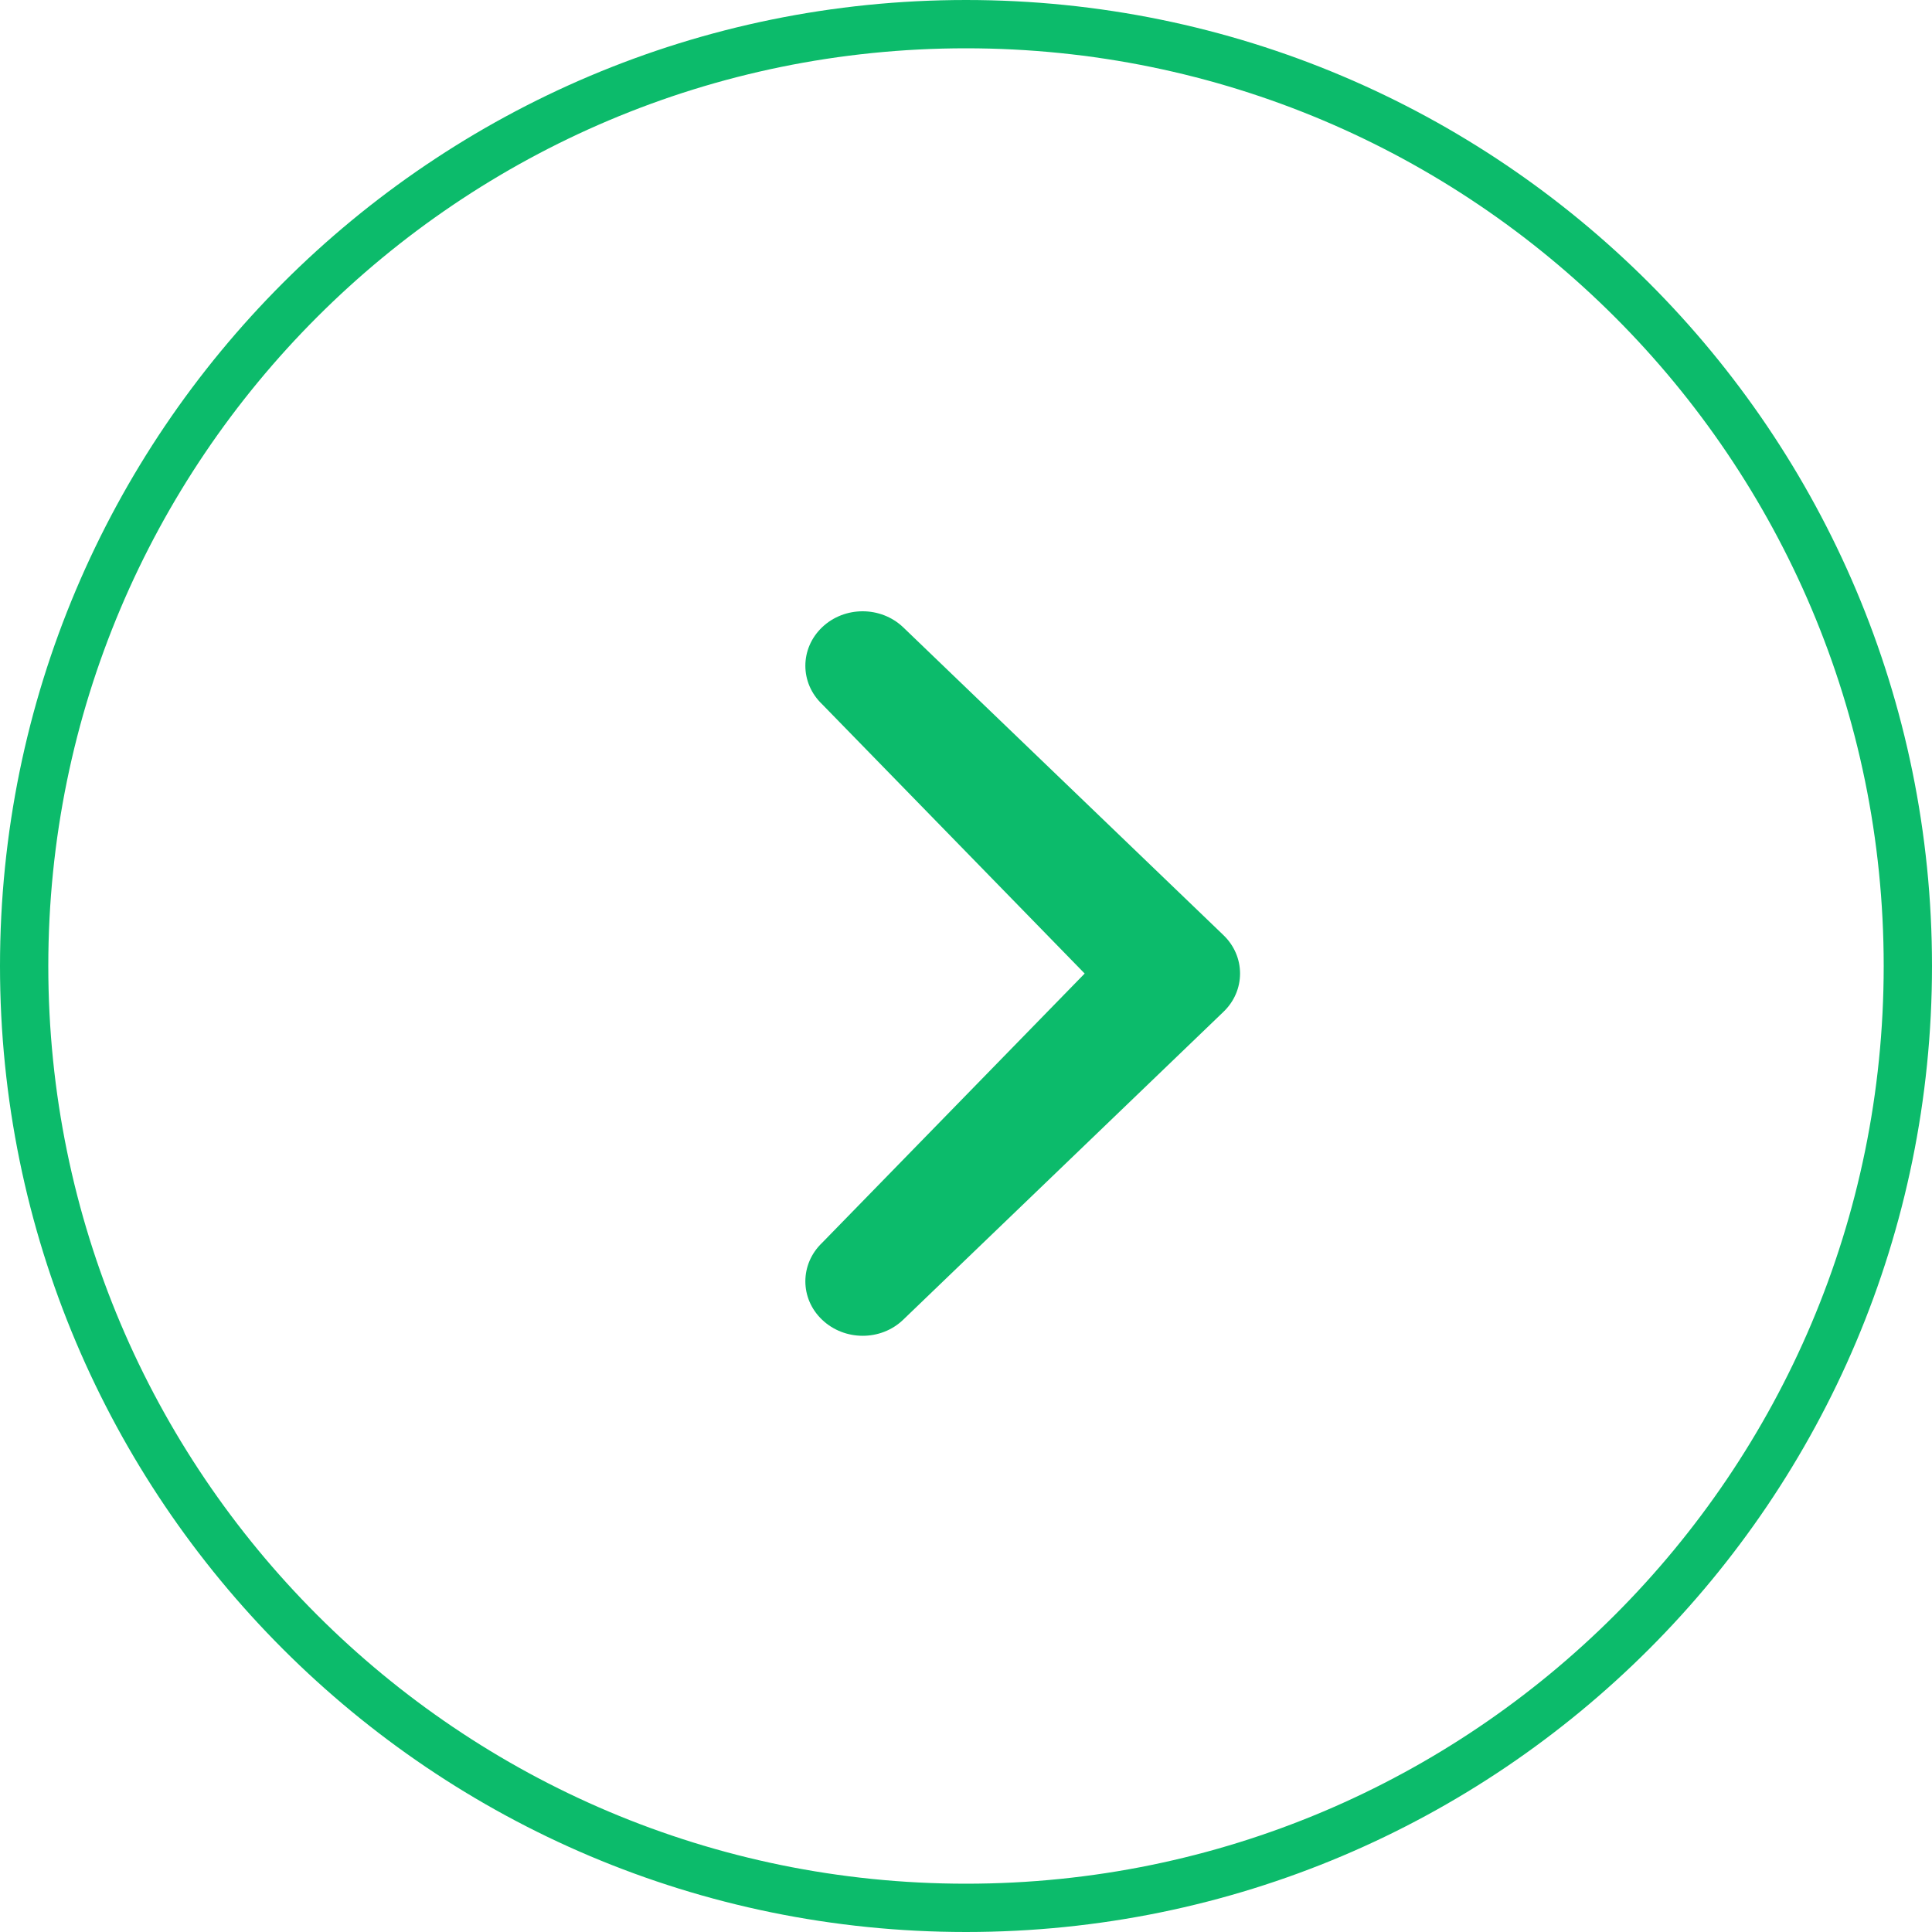
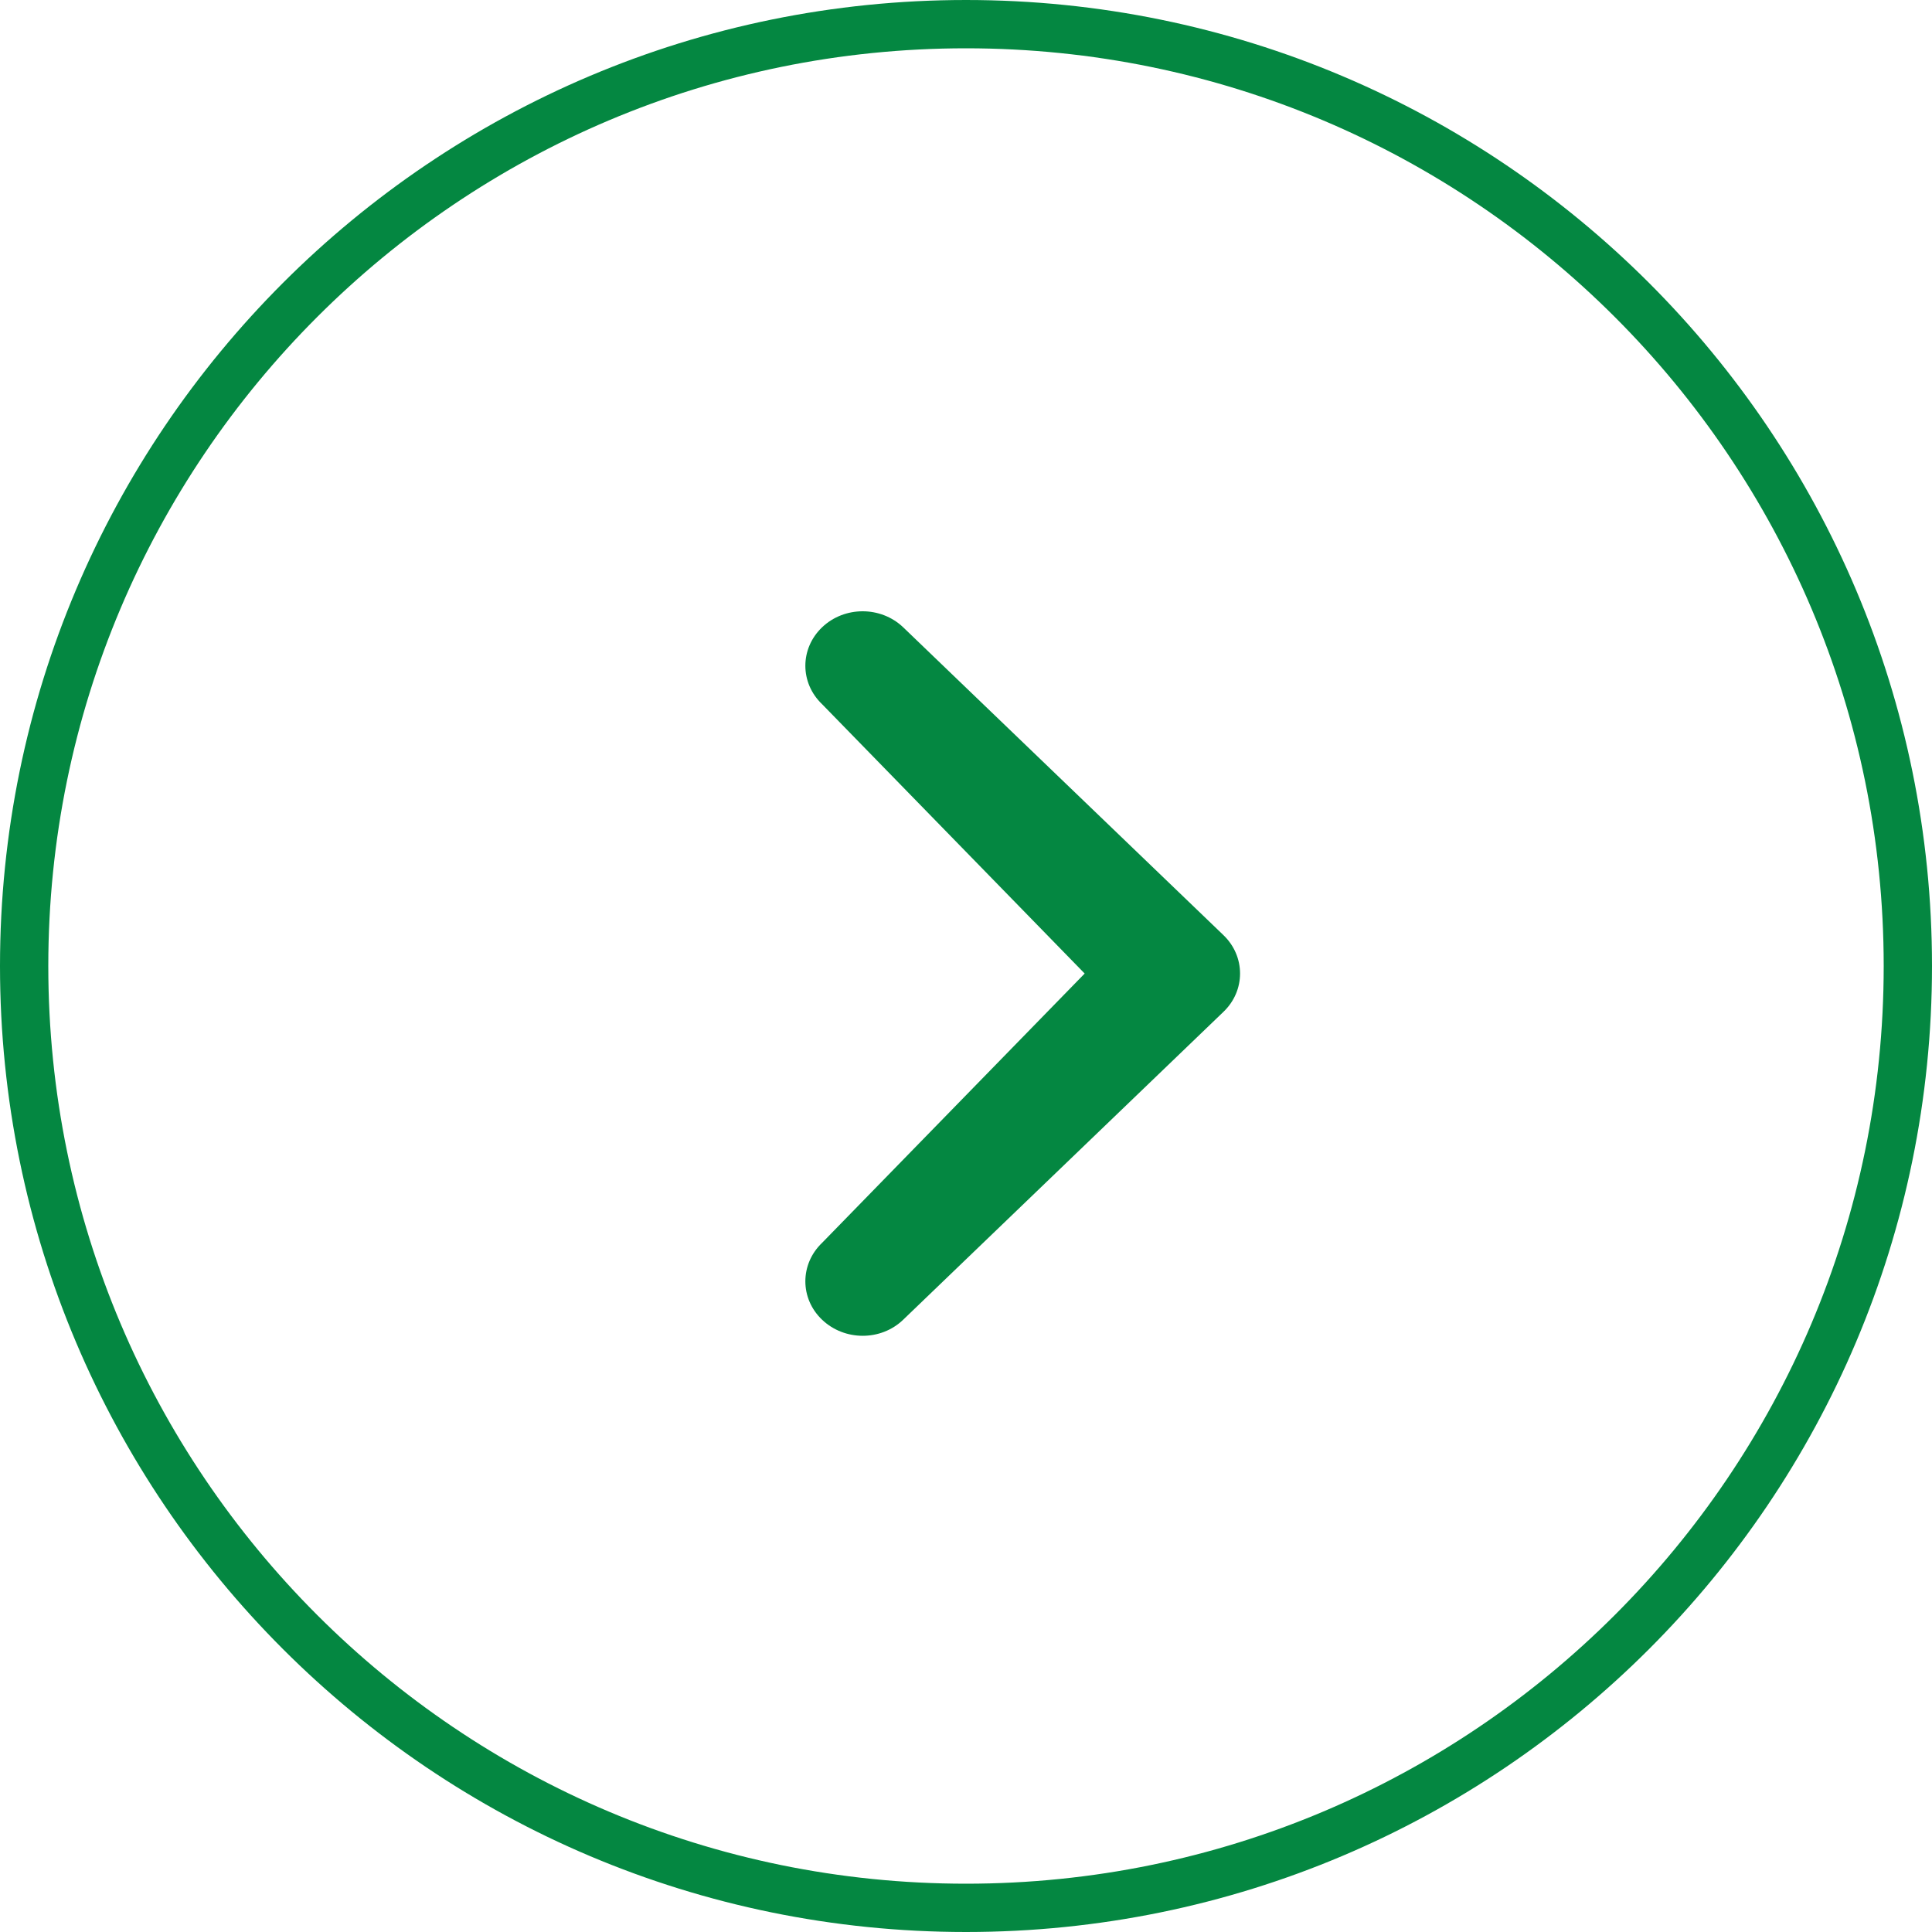
<svg xmlns="http://www.w3.org/2000/svg" width="40" height="40" viewBox="0 0 40 40" fill="none">
-   <circle cx="20" cy="20" r="19.5" stroke="#0CBB6B" />
-   <path d="M22.457 20.156L17.022 14.581C16.558 14.14 16.558 13.428 17.022 12.986C17.485 12.546 18.235 12.546 18.698 12.986L25.326 19.357C25.79 19.799 25.79 20.513 25.326 20.953L18.698 27.325C18.236 27.768 17.485 27.765 17.022 27.325C16.558 26.886 16.558 26.172 17.022 25.73L22.457 20.156Z" fill="#0CBB6B" />
+   <circle cx="20" cy="20" r="19.5" stroke="#048741" />
+   <path d="M22.457 20.156L17.022 14.581C16.558 14.14 16.558 13.428 17.022 12.986C17.485 12.546 18.235 12.546 18.698 12.986L25.326 19.357C25.79 19.799 25.79 20.513 25.326 20.953L18.698 27.325C18.236 27.768 17.485 27.765 17.022 27.325C16.558 26.886 16.558 26.172 17.022 25.73L22.457 20.156Z" fill="#048741" />
  <defs>
    <linearGradient id="paint0_linear_92_5157" x1="22.927" y1="-1.36757e-08" x2="22.498" y2="39.996" gradientUnits="userSpaceOnUse">
-       <stop stop-color="#0CBB6B" />
-       <stop offset="1" stop-color="#0CBB6B" />
+       <stop stop-color="#048741" />
+       <stop offset="1" stop-color="#048741" />
    </linearGradient>
  </defs>
</svg>
